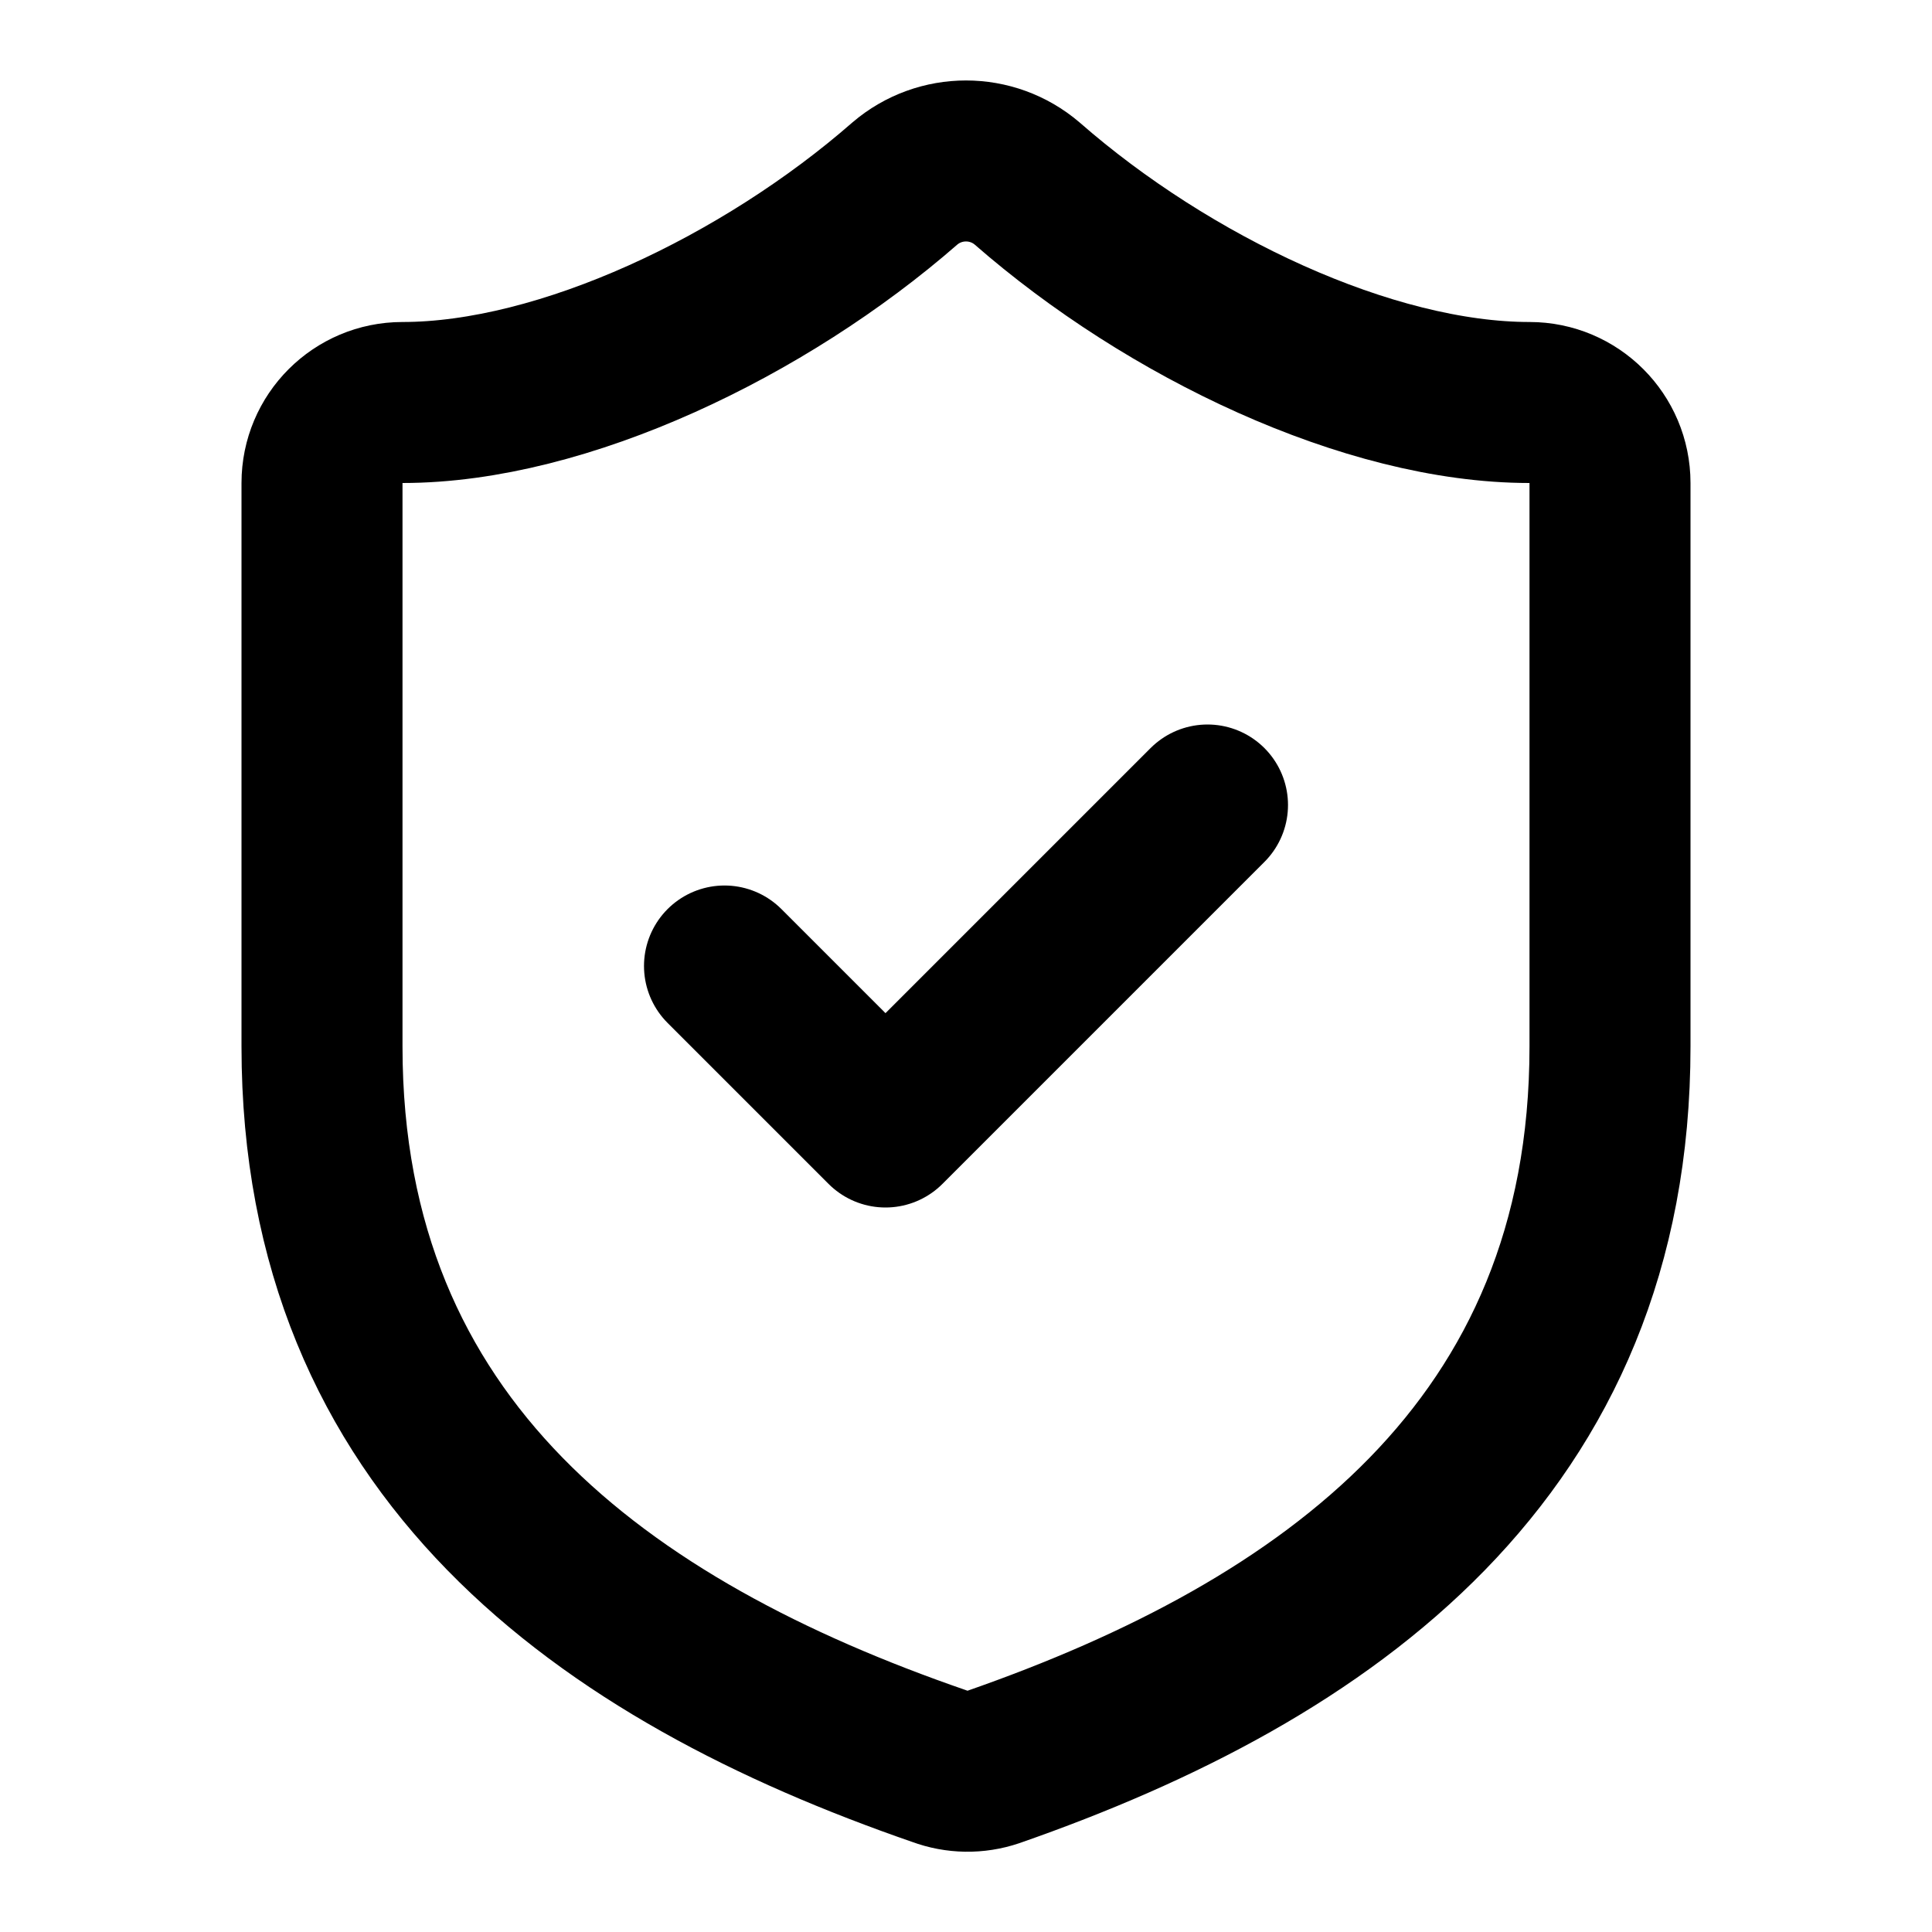
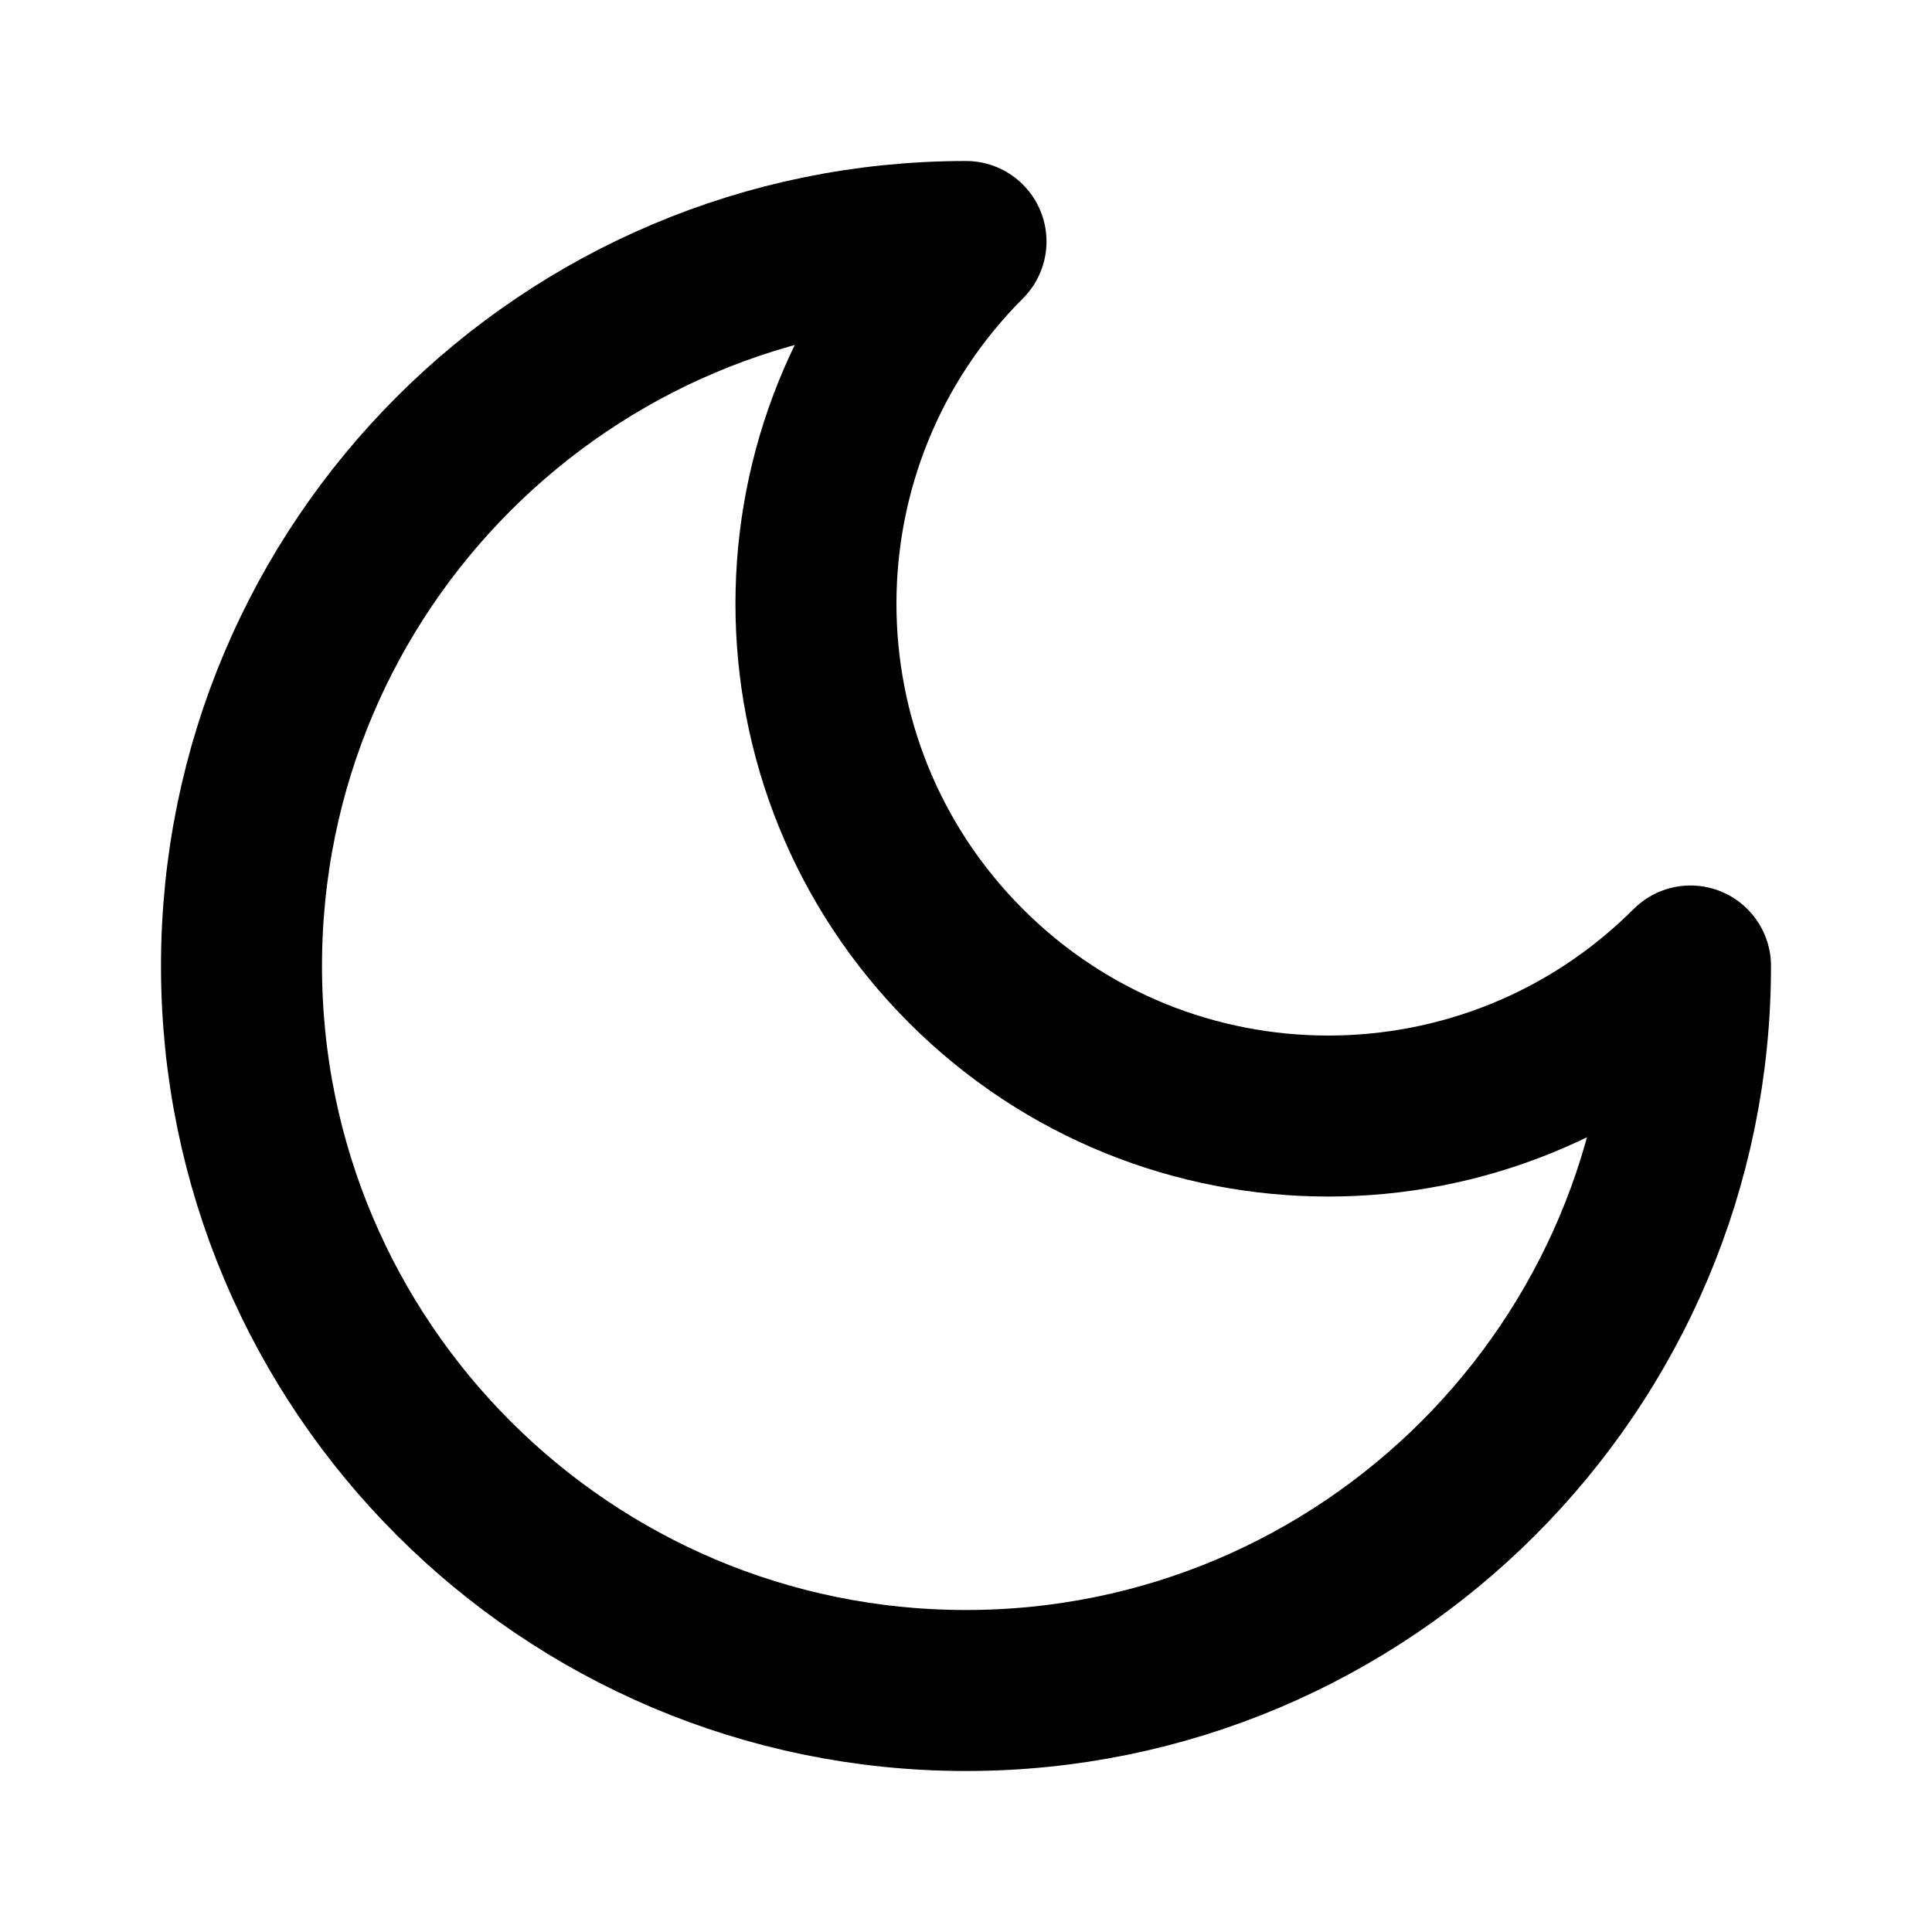
- <svg xmlns="http://www.w3.org/2000/svg" class="lucide lucide-shield-check" width="24" height="24" viewBox="0 0 24 24" fill="none" stroke="currentColor" stroke-width="2" stroke-linecap="round" stroke-linejoin="round">
-   <path d="M20 13c0 5-3.5 7.5-7.66 8.95a1 1 0 0 1-.67-.01C7.5 20.5 4 18 4 13V6a1 1 0 0 1 1-1c2 0 4.5-1.2 6.24-2.72a1.17 1.17 0 0 1 1.52 0C14.51 3.81 17 5 19 5a1 1 0 0 1 1 1z" />
-   <path d="m9 12 2 2 4-4" />
+ <svg xmlns="http://www.w3.org/2000/svg" class="lucide lucide-moon" width="24" height="24" viewBox="0 0 24 24" fill="none" stroke="currentColor" stroke-width="2" stroke-linecap="round" stroke-linejoin="round">
+   <path d="M12 3a6 6 0 0 0 9 9 9 9 0 1 1-9-9Z" />
</svg>
